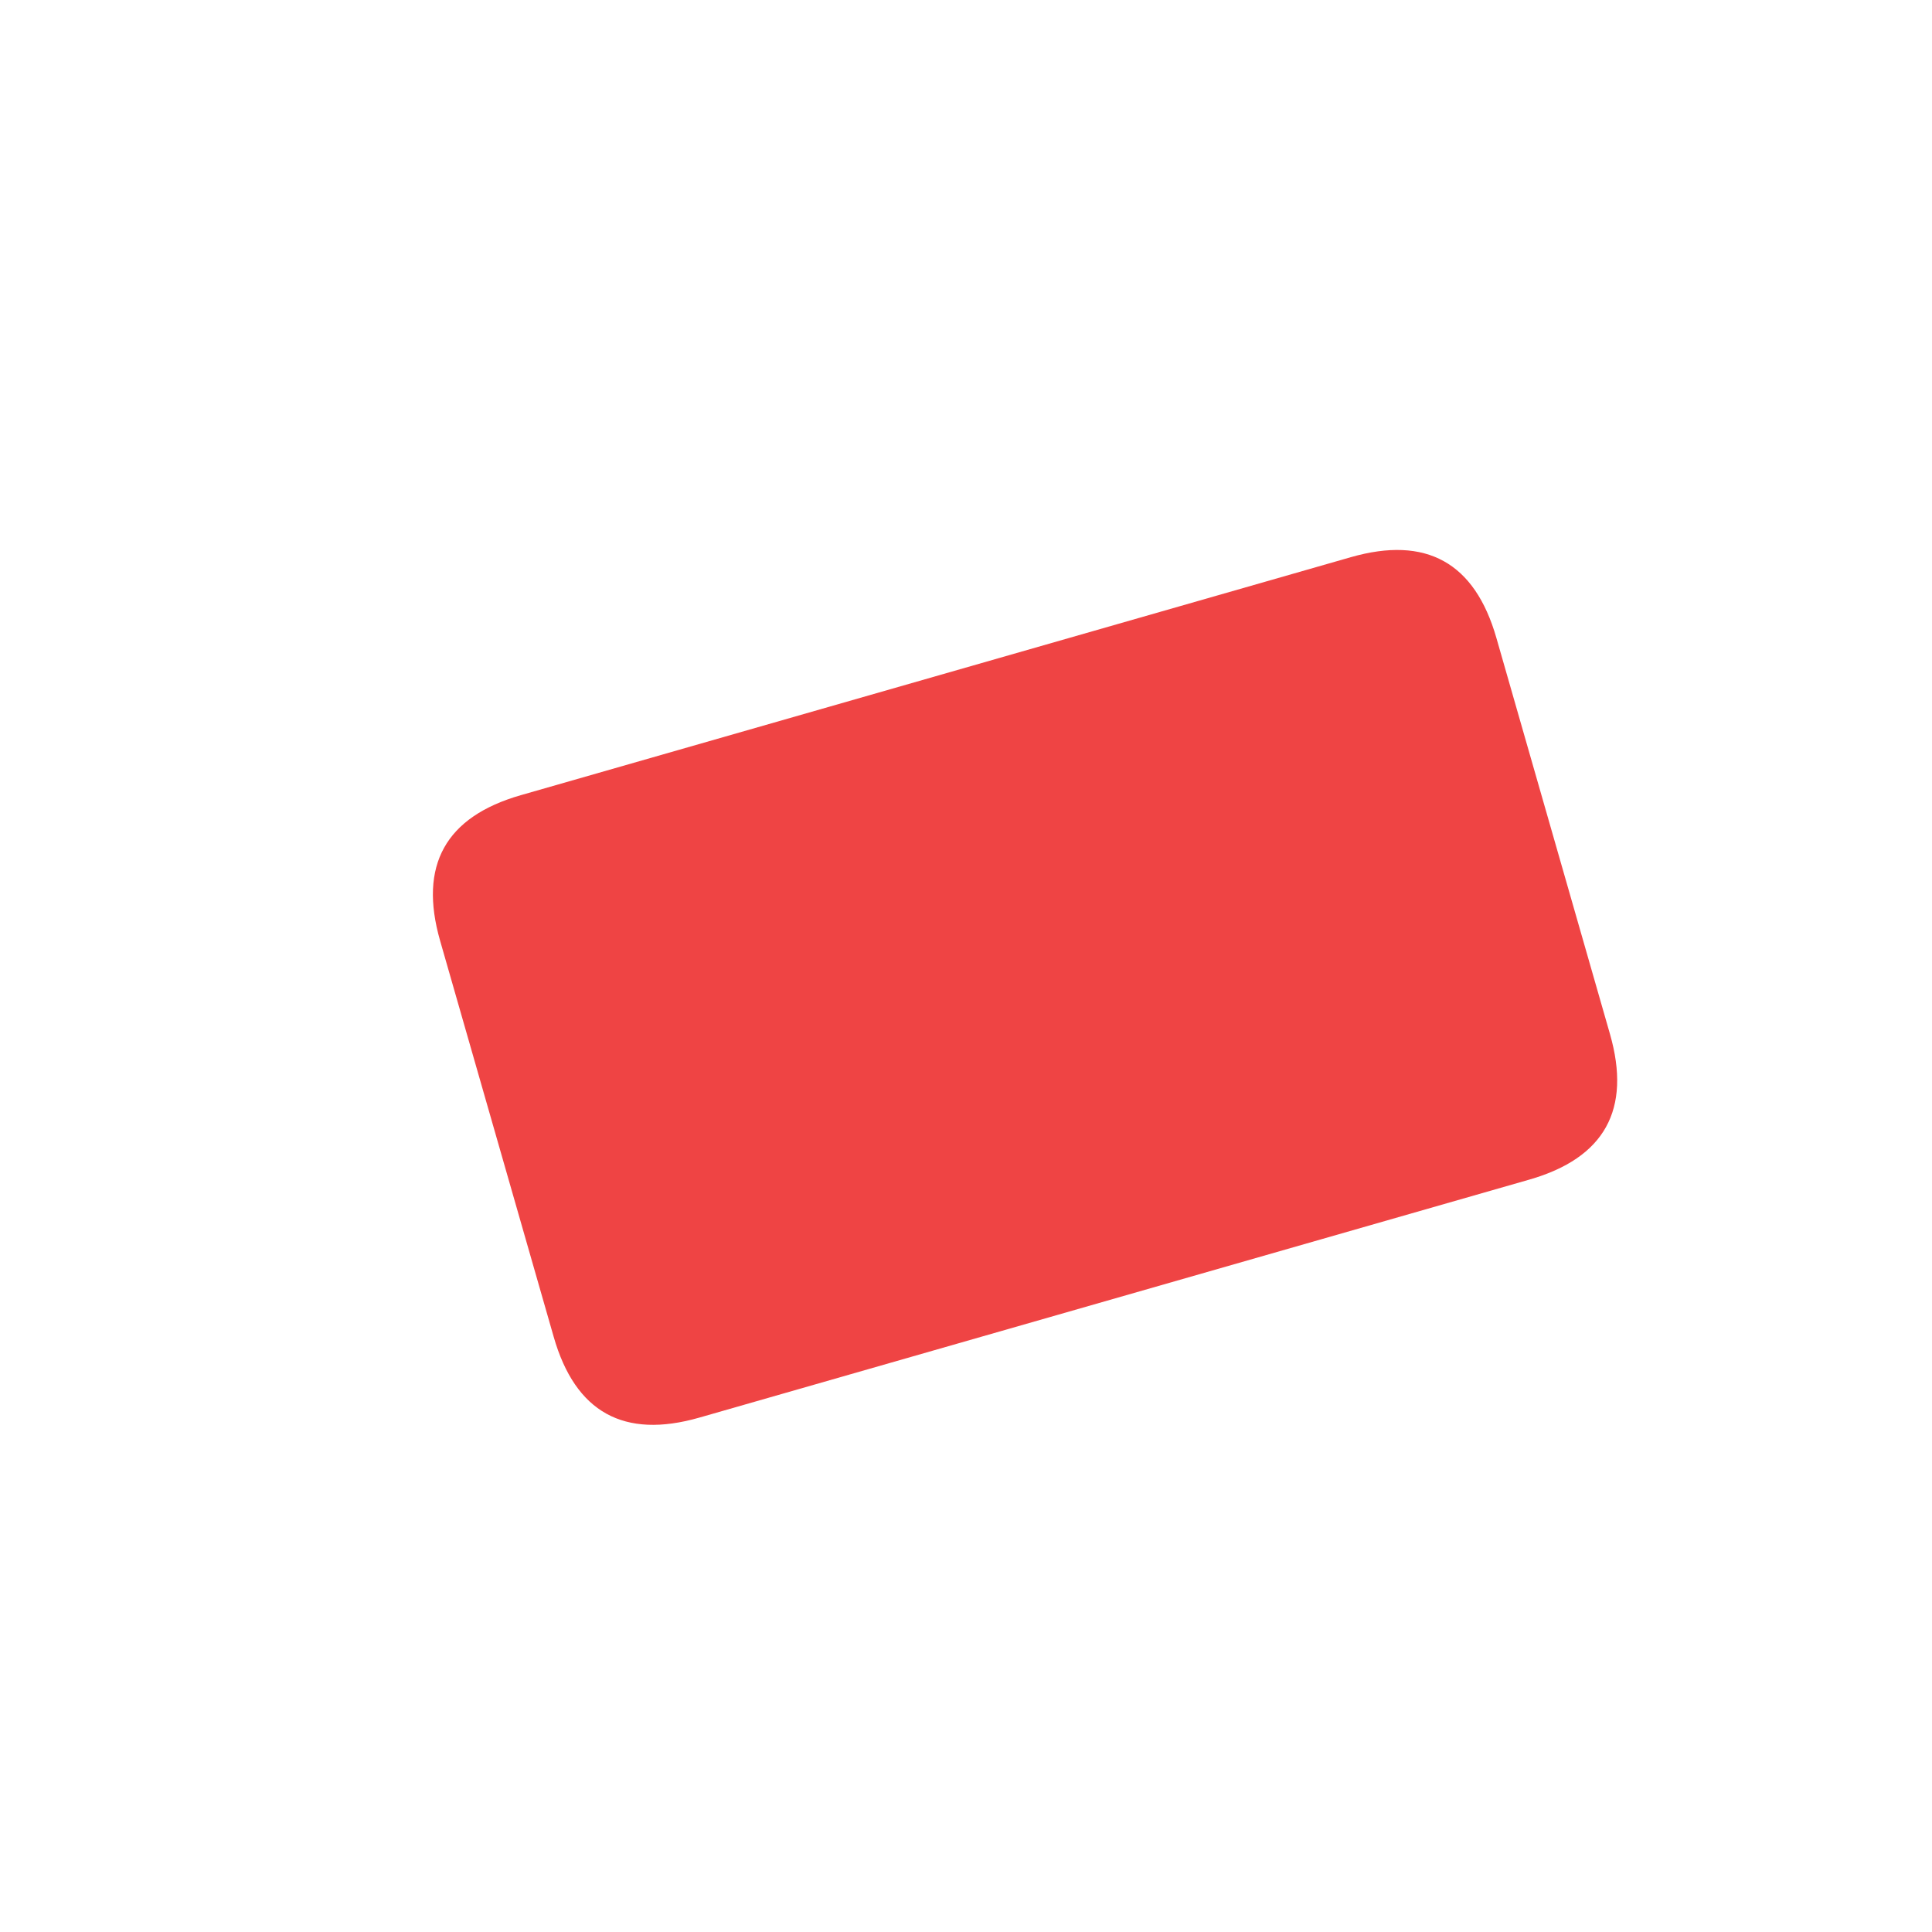
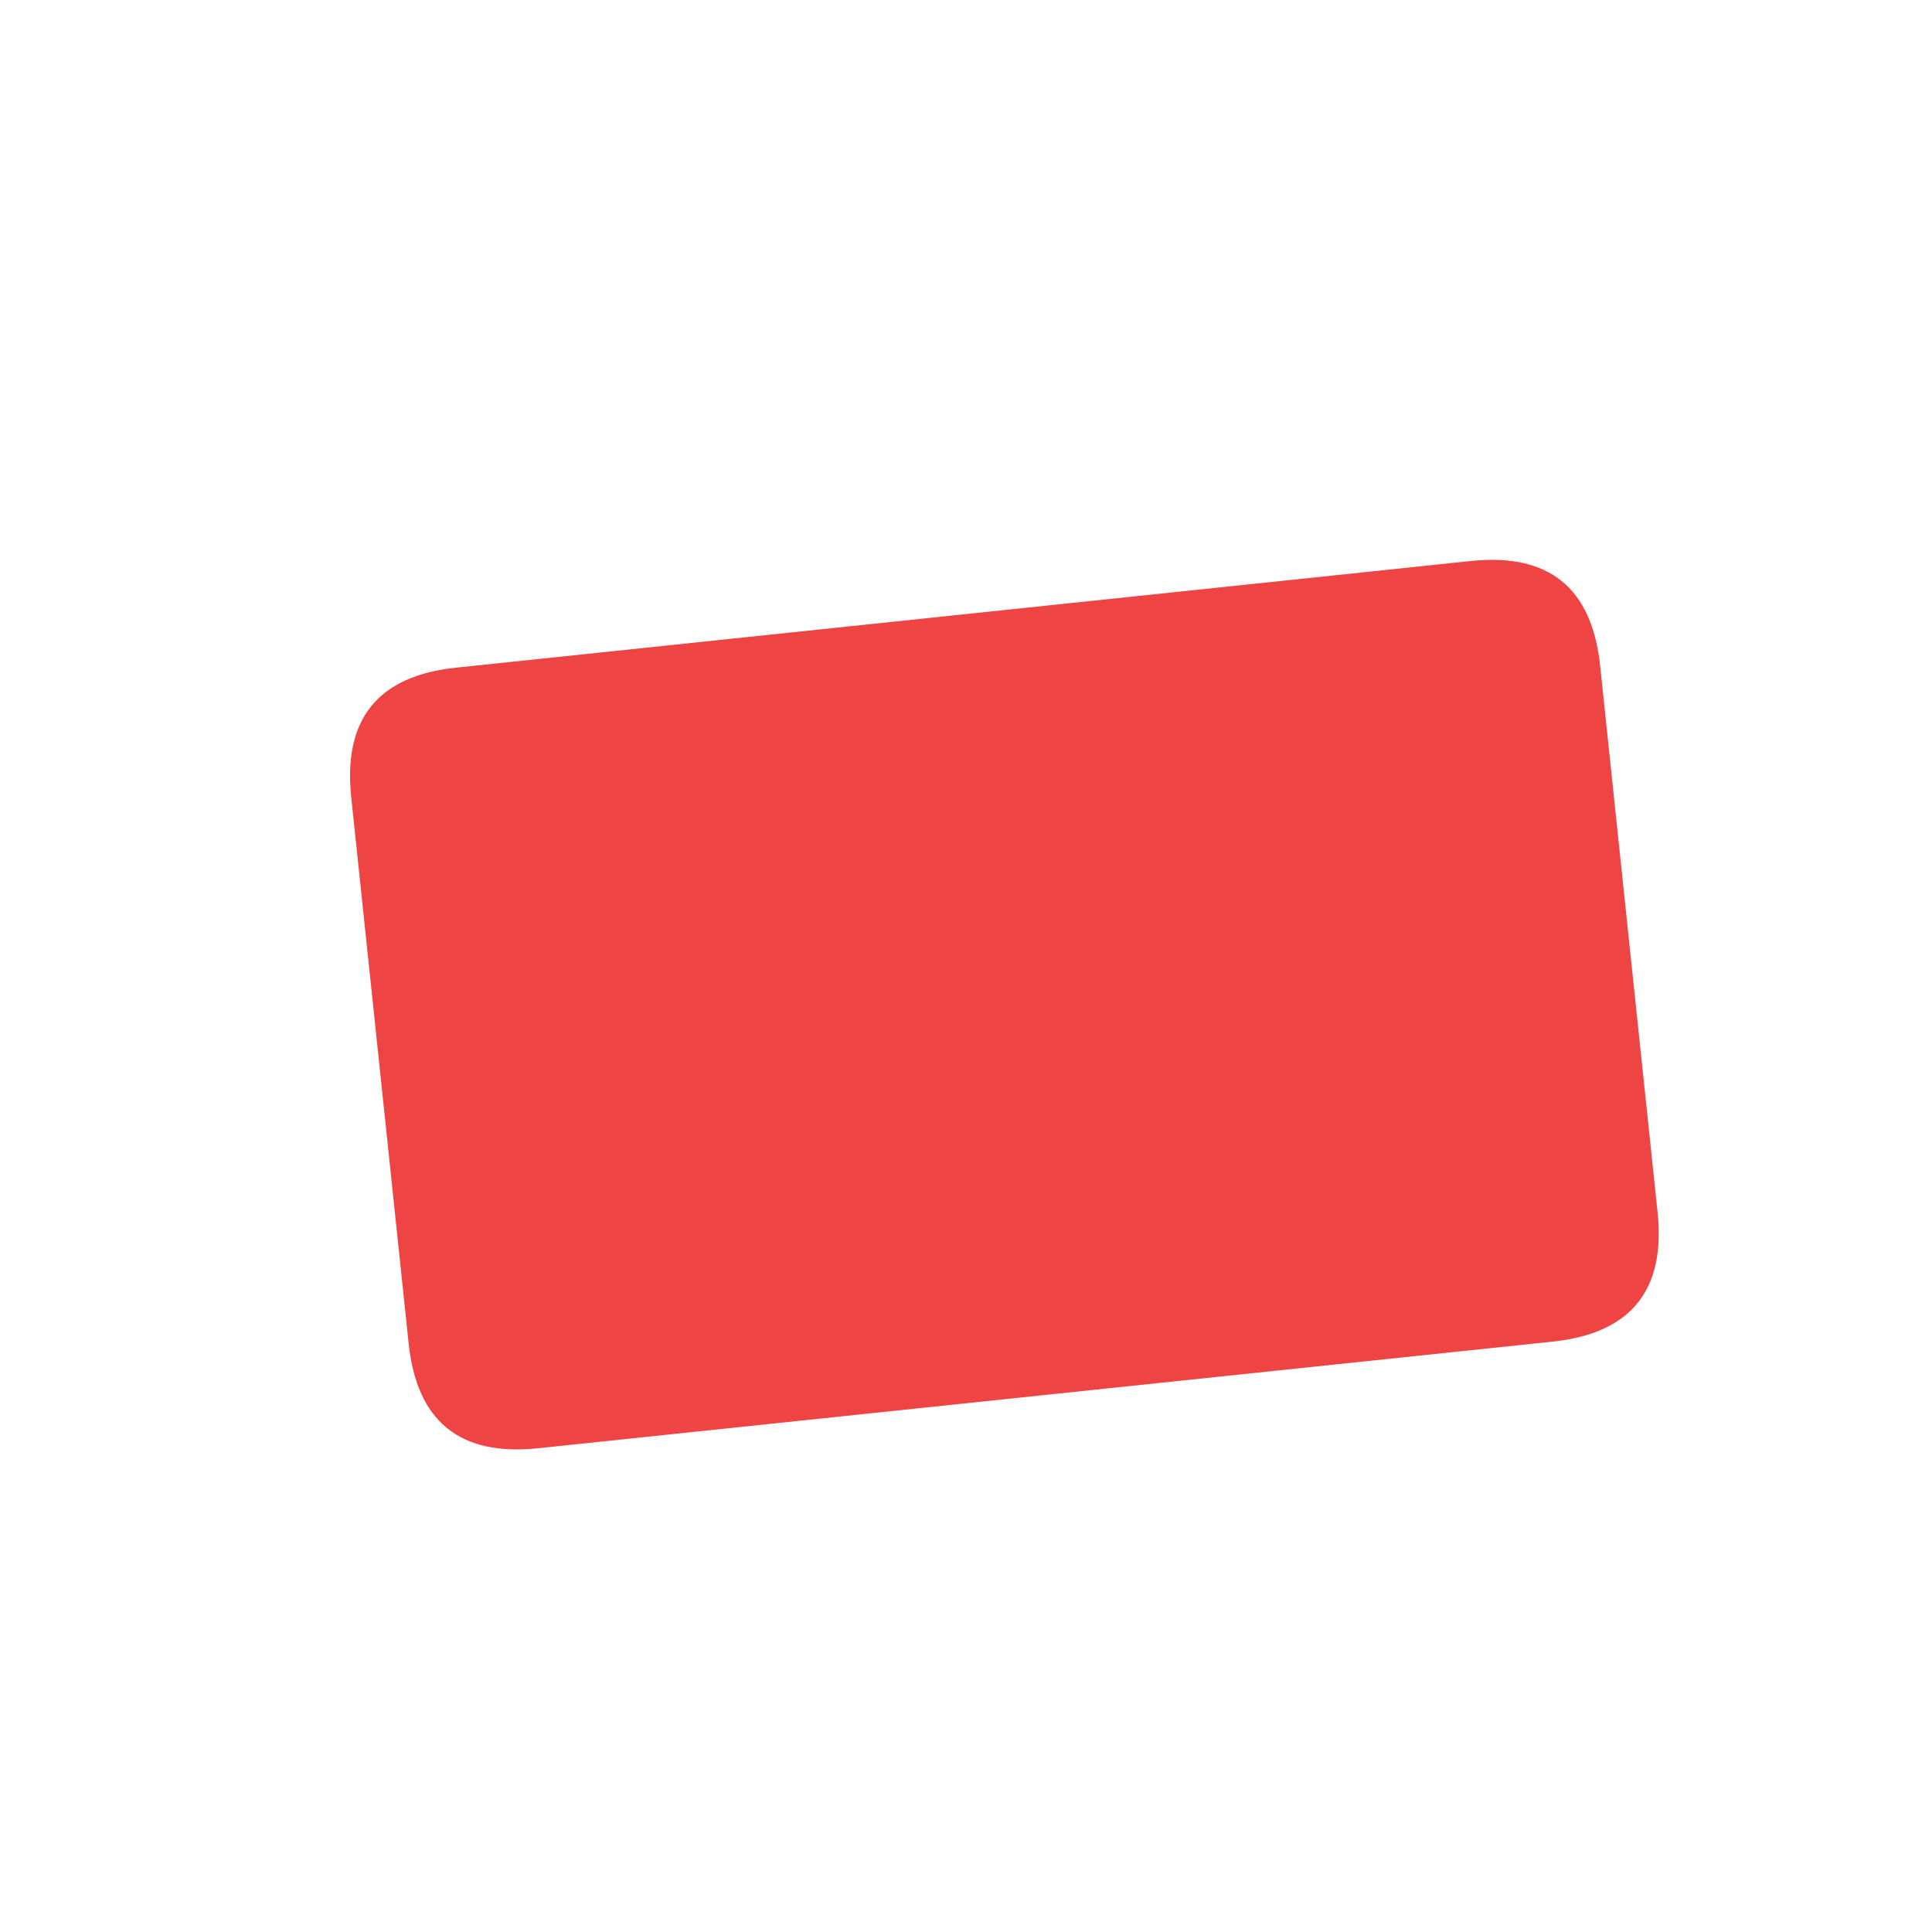
<svg xmlns="http://www.w3.org/2000/svg" width="1024" height="1024" viewBox="0 0 1024 1024">
-   <path fill="#EF4444" transform="translate(85 110) scale(5.2) rotate(-16 42 100)" d="M48 60H136Q148 60 148 72V114Q148 126 136 126H48Q36 126 36 114V72Q36 60 48 60Z" />
+   <path fill="#EF4444" transform="translate(14 44) scale(5.2) rotate(-6 42 100)" d="M48 60H152Q164 60 164 72V128Q164 140 152 140H48Q36 140 36 128V72Q36 60 48 60Z" />
</svg>
